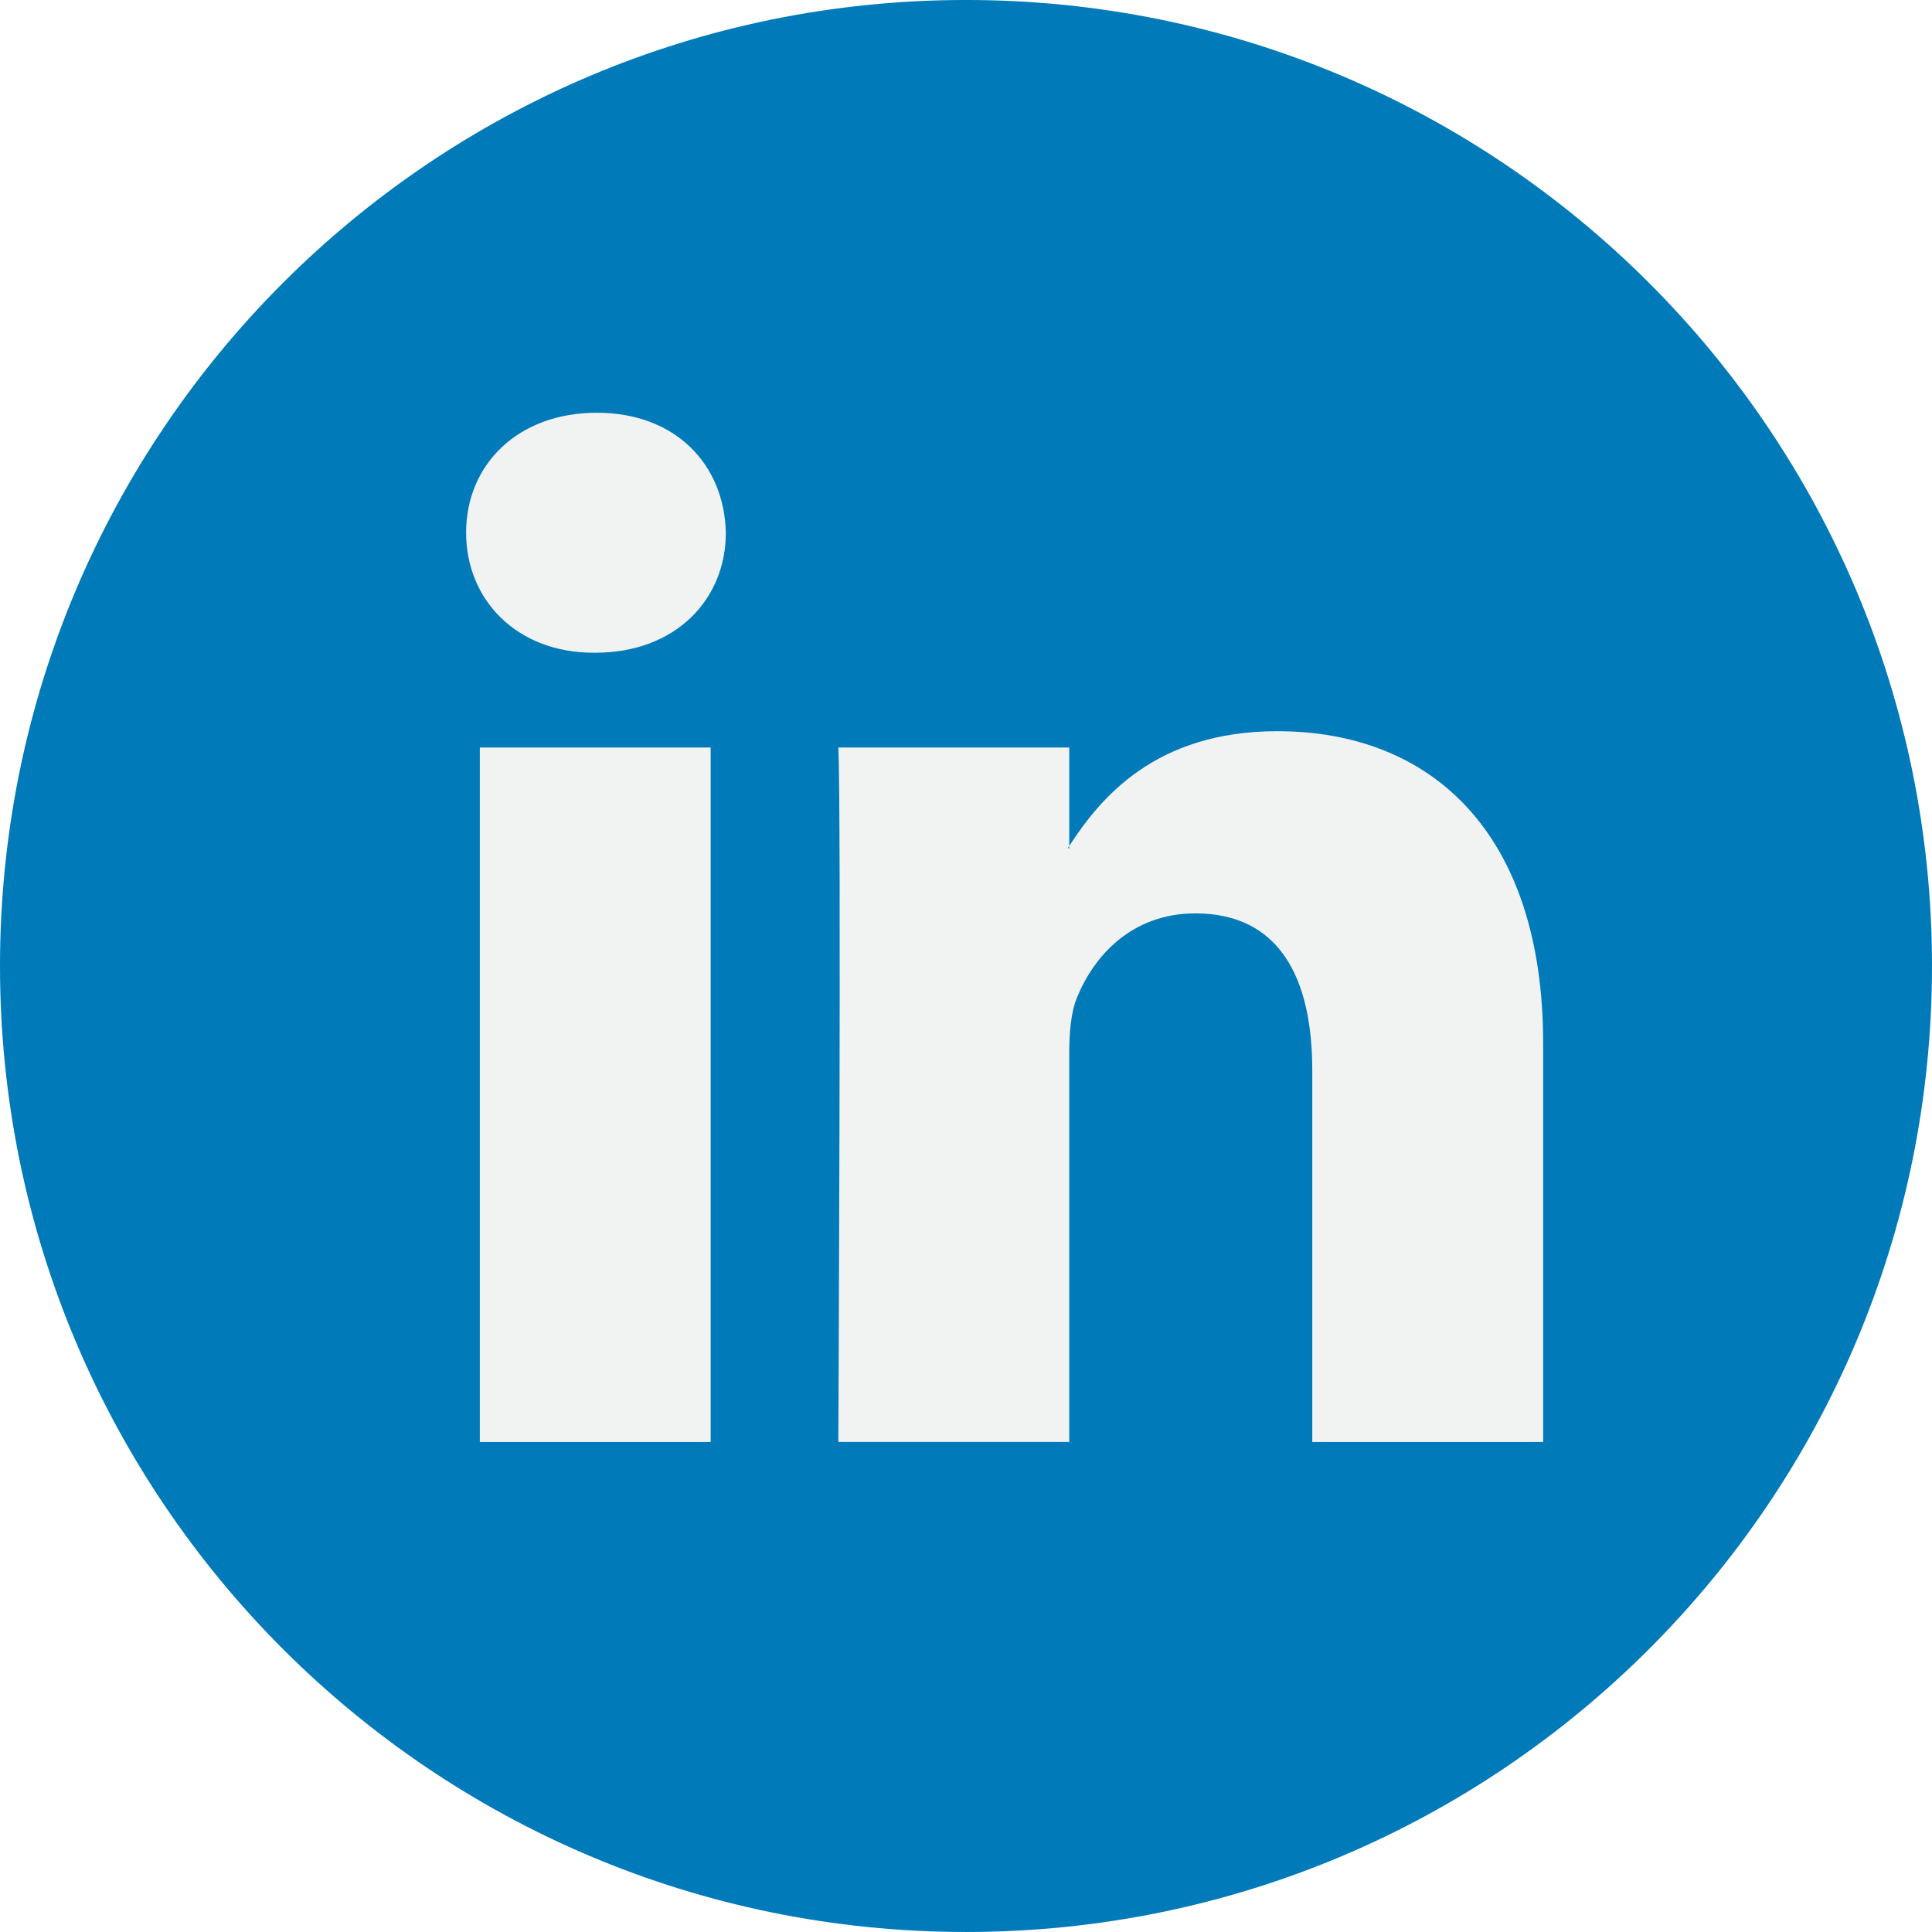
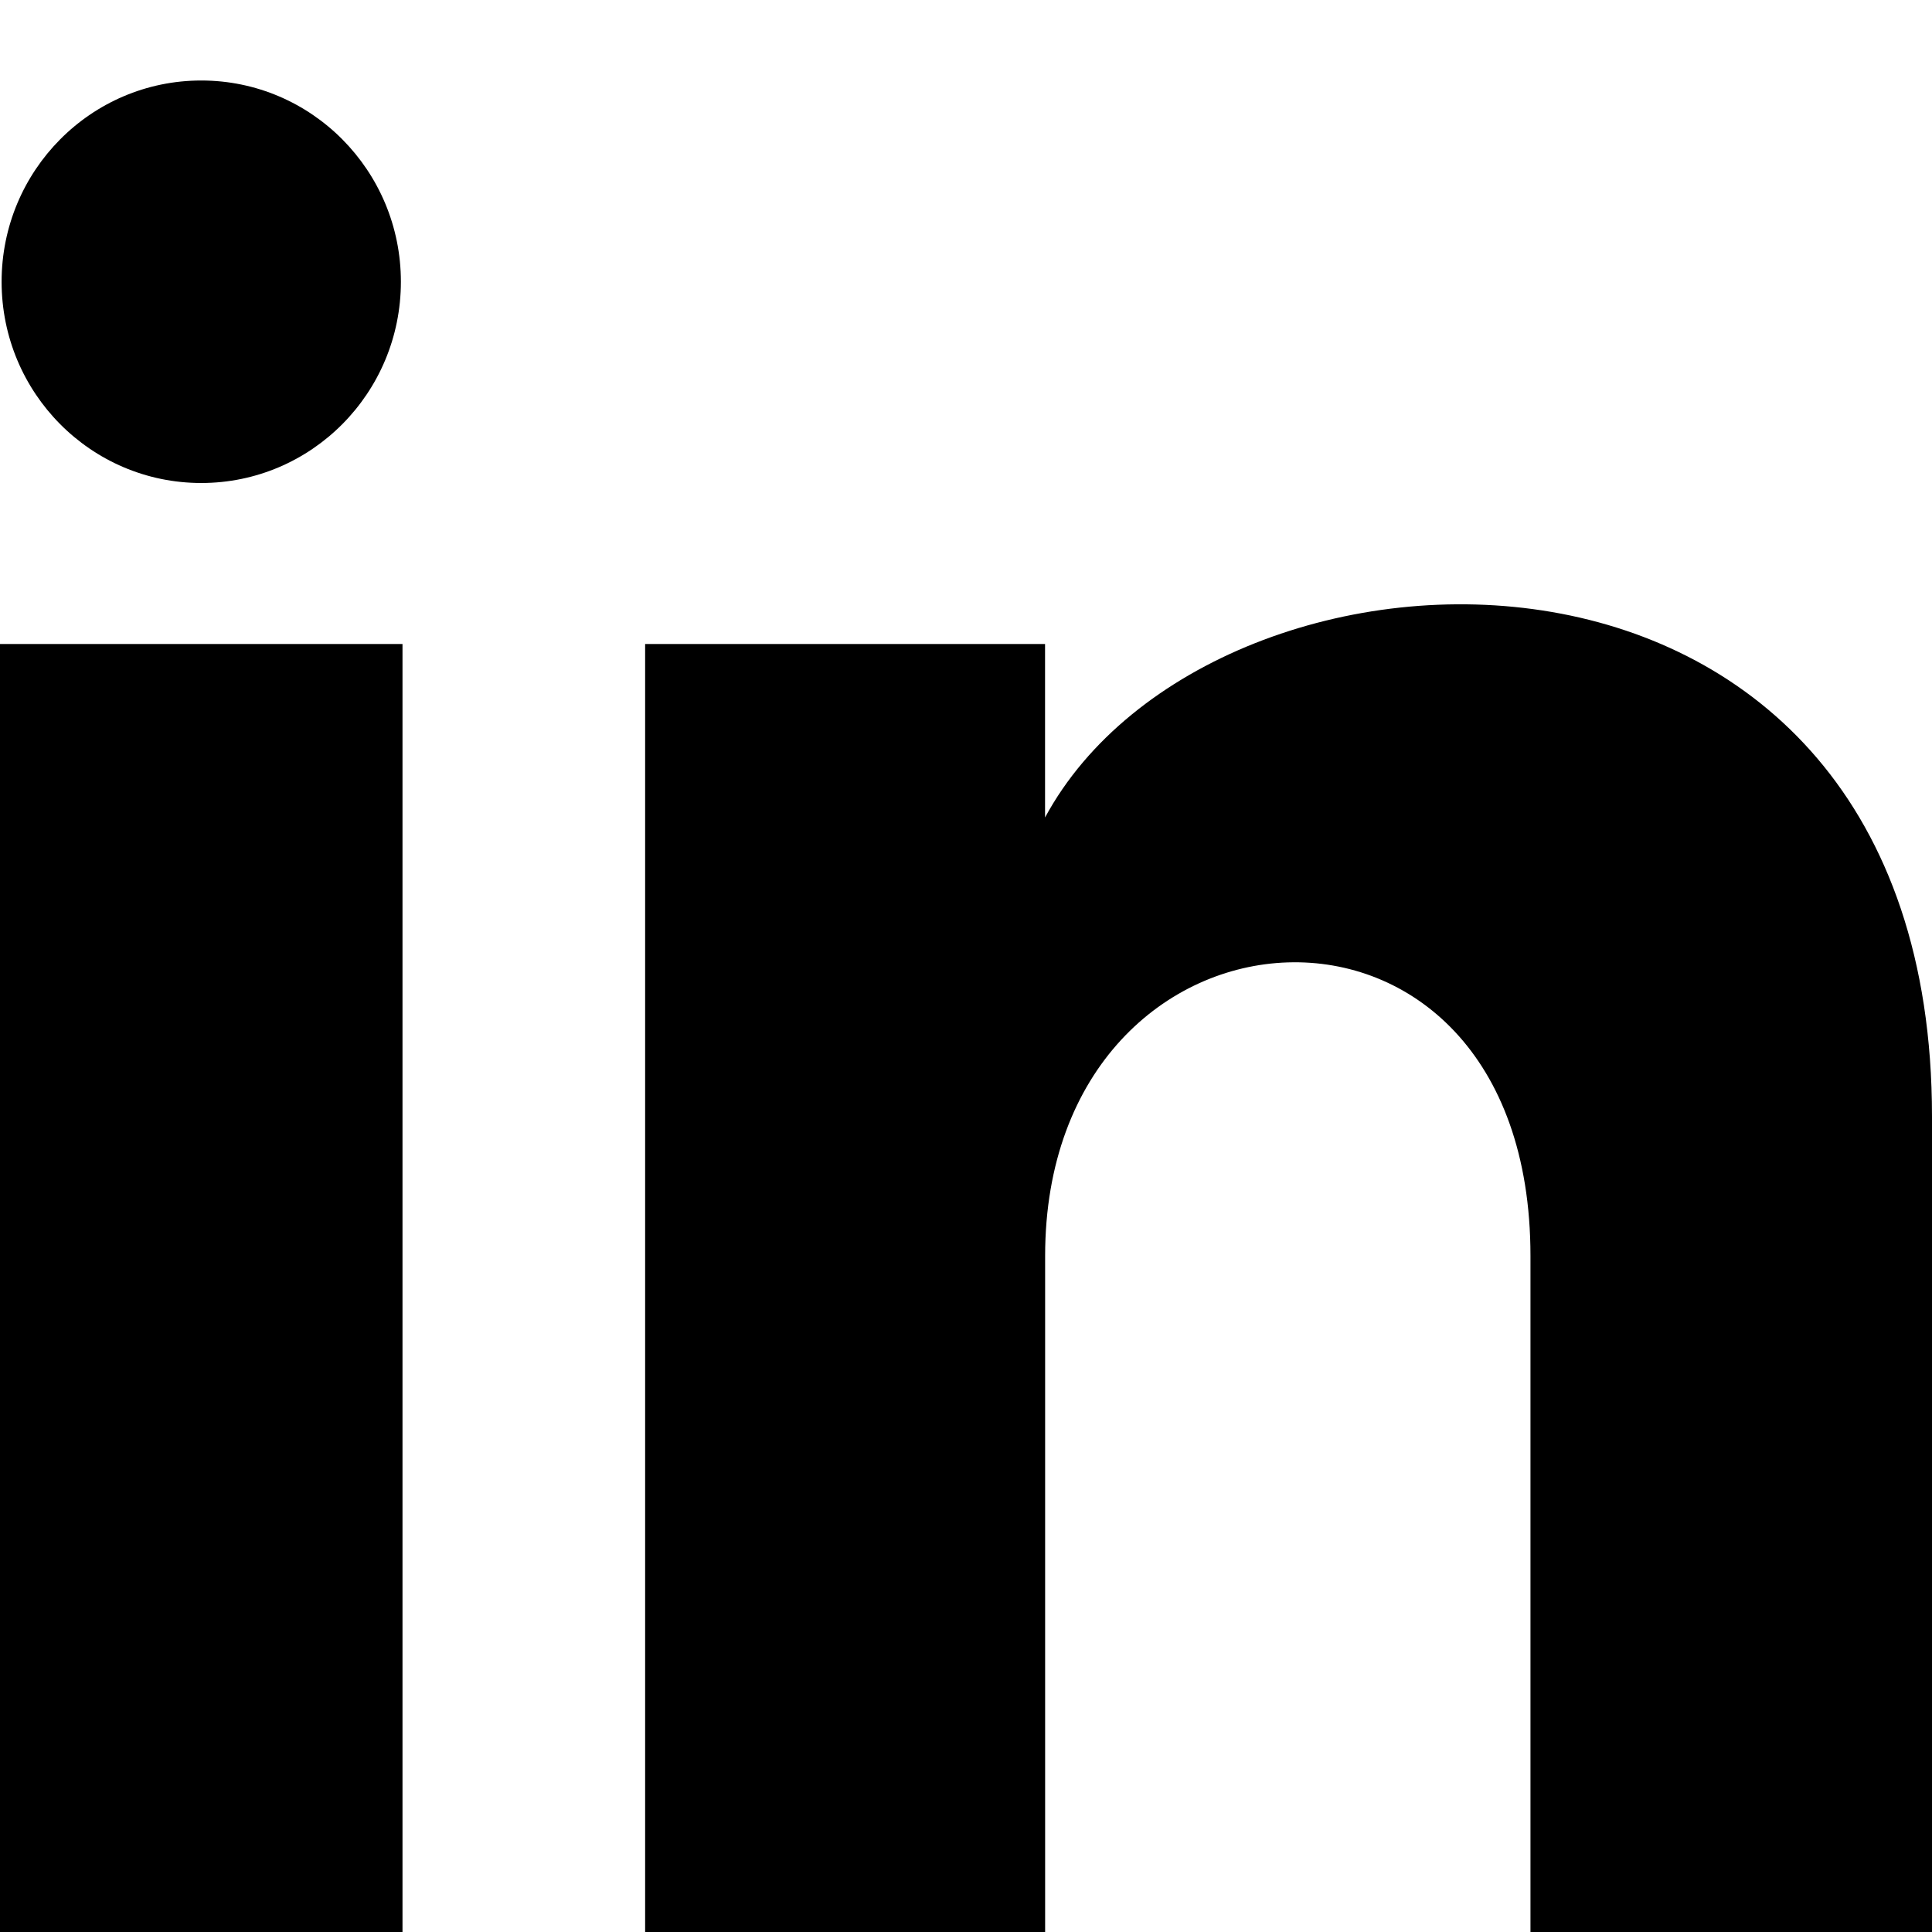
- <svg xmlns="http://www.w3.org/2000/svg" version="1.1" id="Capa_1" x="0px" y="0px" viewBox="0 0 112.196 112.196" style="enable-background:new 0 0 112.196 112.196;" xml:space="preserve">
-   <g>
-     <circle style="fill:#007AB9;" cx="56.098" cy="56.097" r="56.098" />
-     <g>
-       <path style="fill:#F1F2F2;" d="M89.616,60.611v23.128H76.207V62.161c0-5.418-1.936-9.118-6.791-9.118    c-3.705,0-5.906,2.491-6.878,4.903c-0.353,0.862-0.444,2.059-0.444,3.268v22.524H48.684c0,0,0.18-36.546,0-40.329h13.411v5.715    c-0.027,0.045-0.065,0.089-0.089,0.132h0.089v-0.132c1.782-2.742,4.96-6.662,12.085-6.662    C83.002,42.462,89.616,48.226,89.616,60.611L89.616,60.611z M34.656,23.969c-4.587,0-7.588,3.011-7.588,6.967    c0,3.872,2.914,6.97,7.412,6.97h0.087c4.677,0,7.585-3.098,7.585-6.97C42.063,26.98,39.244,23.969,34.656,23.969L34.656,23.969z     M27.865,83.739H41.27V43.409H27.865V83.739z" />
-     </g>
-   </g>
-   <g>
- </g>
-   <g>
- </g>
-   <g>
- </g>
-   <g>
- </g>
-   <g>
- </g>
-   <g>
- </g>
-   <g>
- </g>
-   <g>
- </g>
-   <g>
- </g>
-   <g>
- </g>
-   <g>
- </g>
-   <g>
- </g>
-   <g>
- </g>
-   <g>
- </g>
-   <g>
- </g>
+ <svg xmlns="http://www.w3.org/2000/svg" width="24" height="24" viewBox="0 0 24 24">
+   <path d="M4.98 3.5c0 1.381-1.11 2.5-2.48 2.5s-2.48-1.119-2.48-2.5c0-1.38 1.11-2.5 2.48-2.5s2.48 1.12 2.48 2.5zm.02 4.5h-5v16h5v-16zm7.982 0h-4.968v16h4.969v-8.399c0-4.67 6.029-5.052 6.029 0v8.399h4.988v-10.131c0-7.88-8.922-7.593-11.018-3.714v-2.155z" />
</svg>
